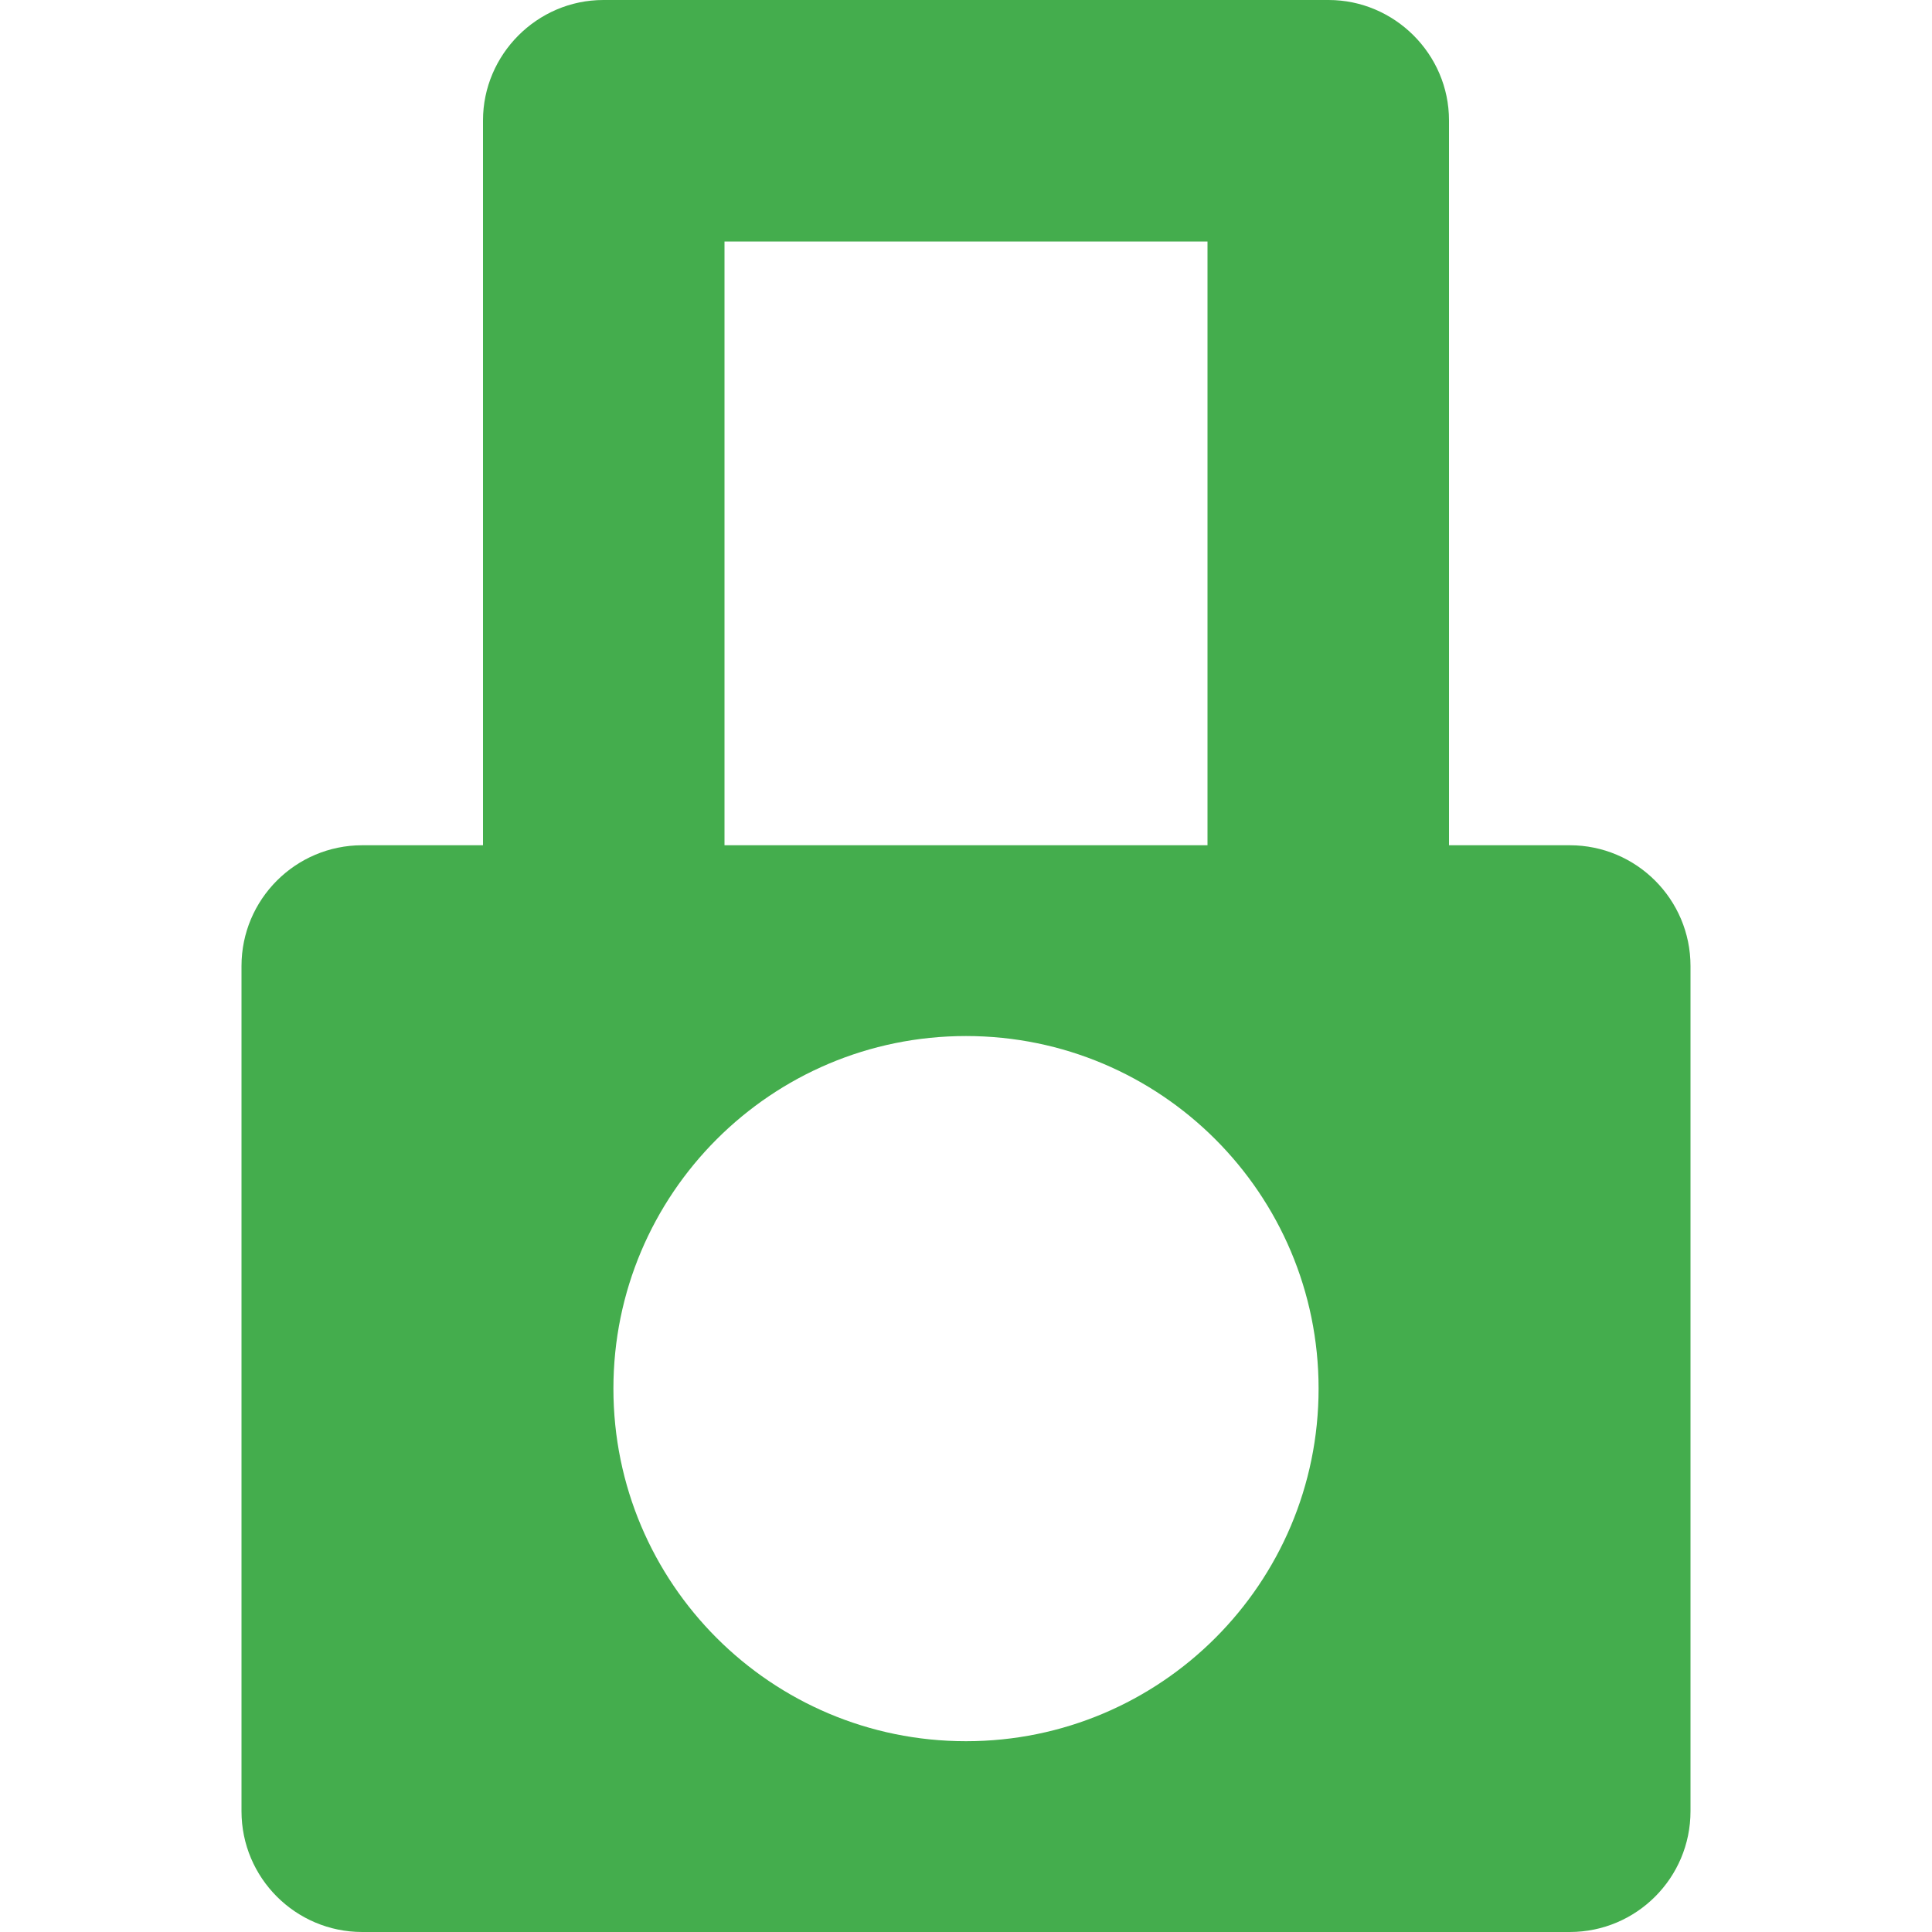
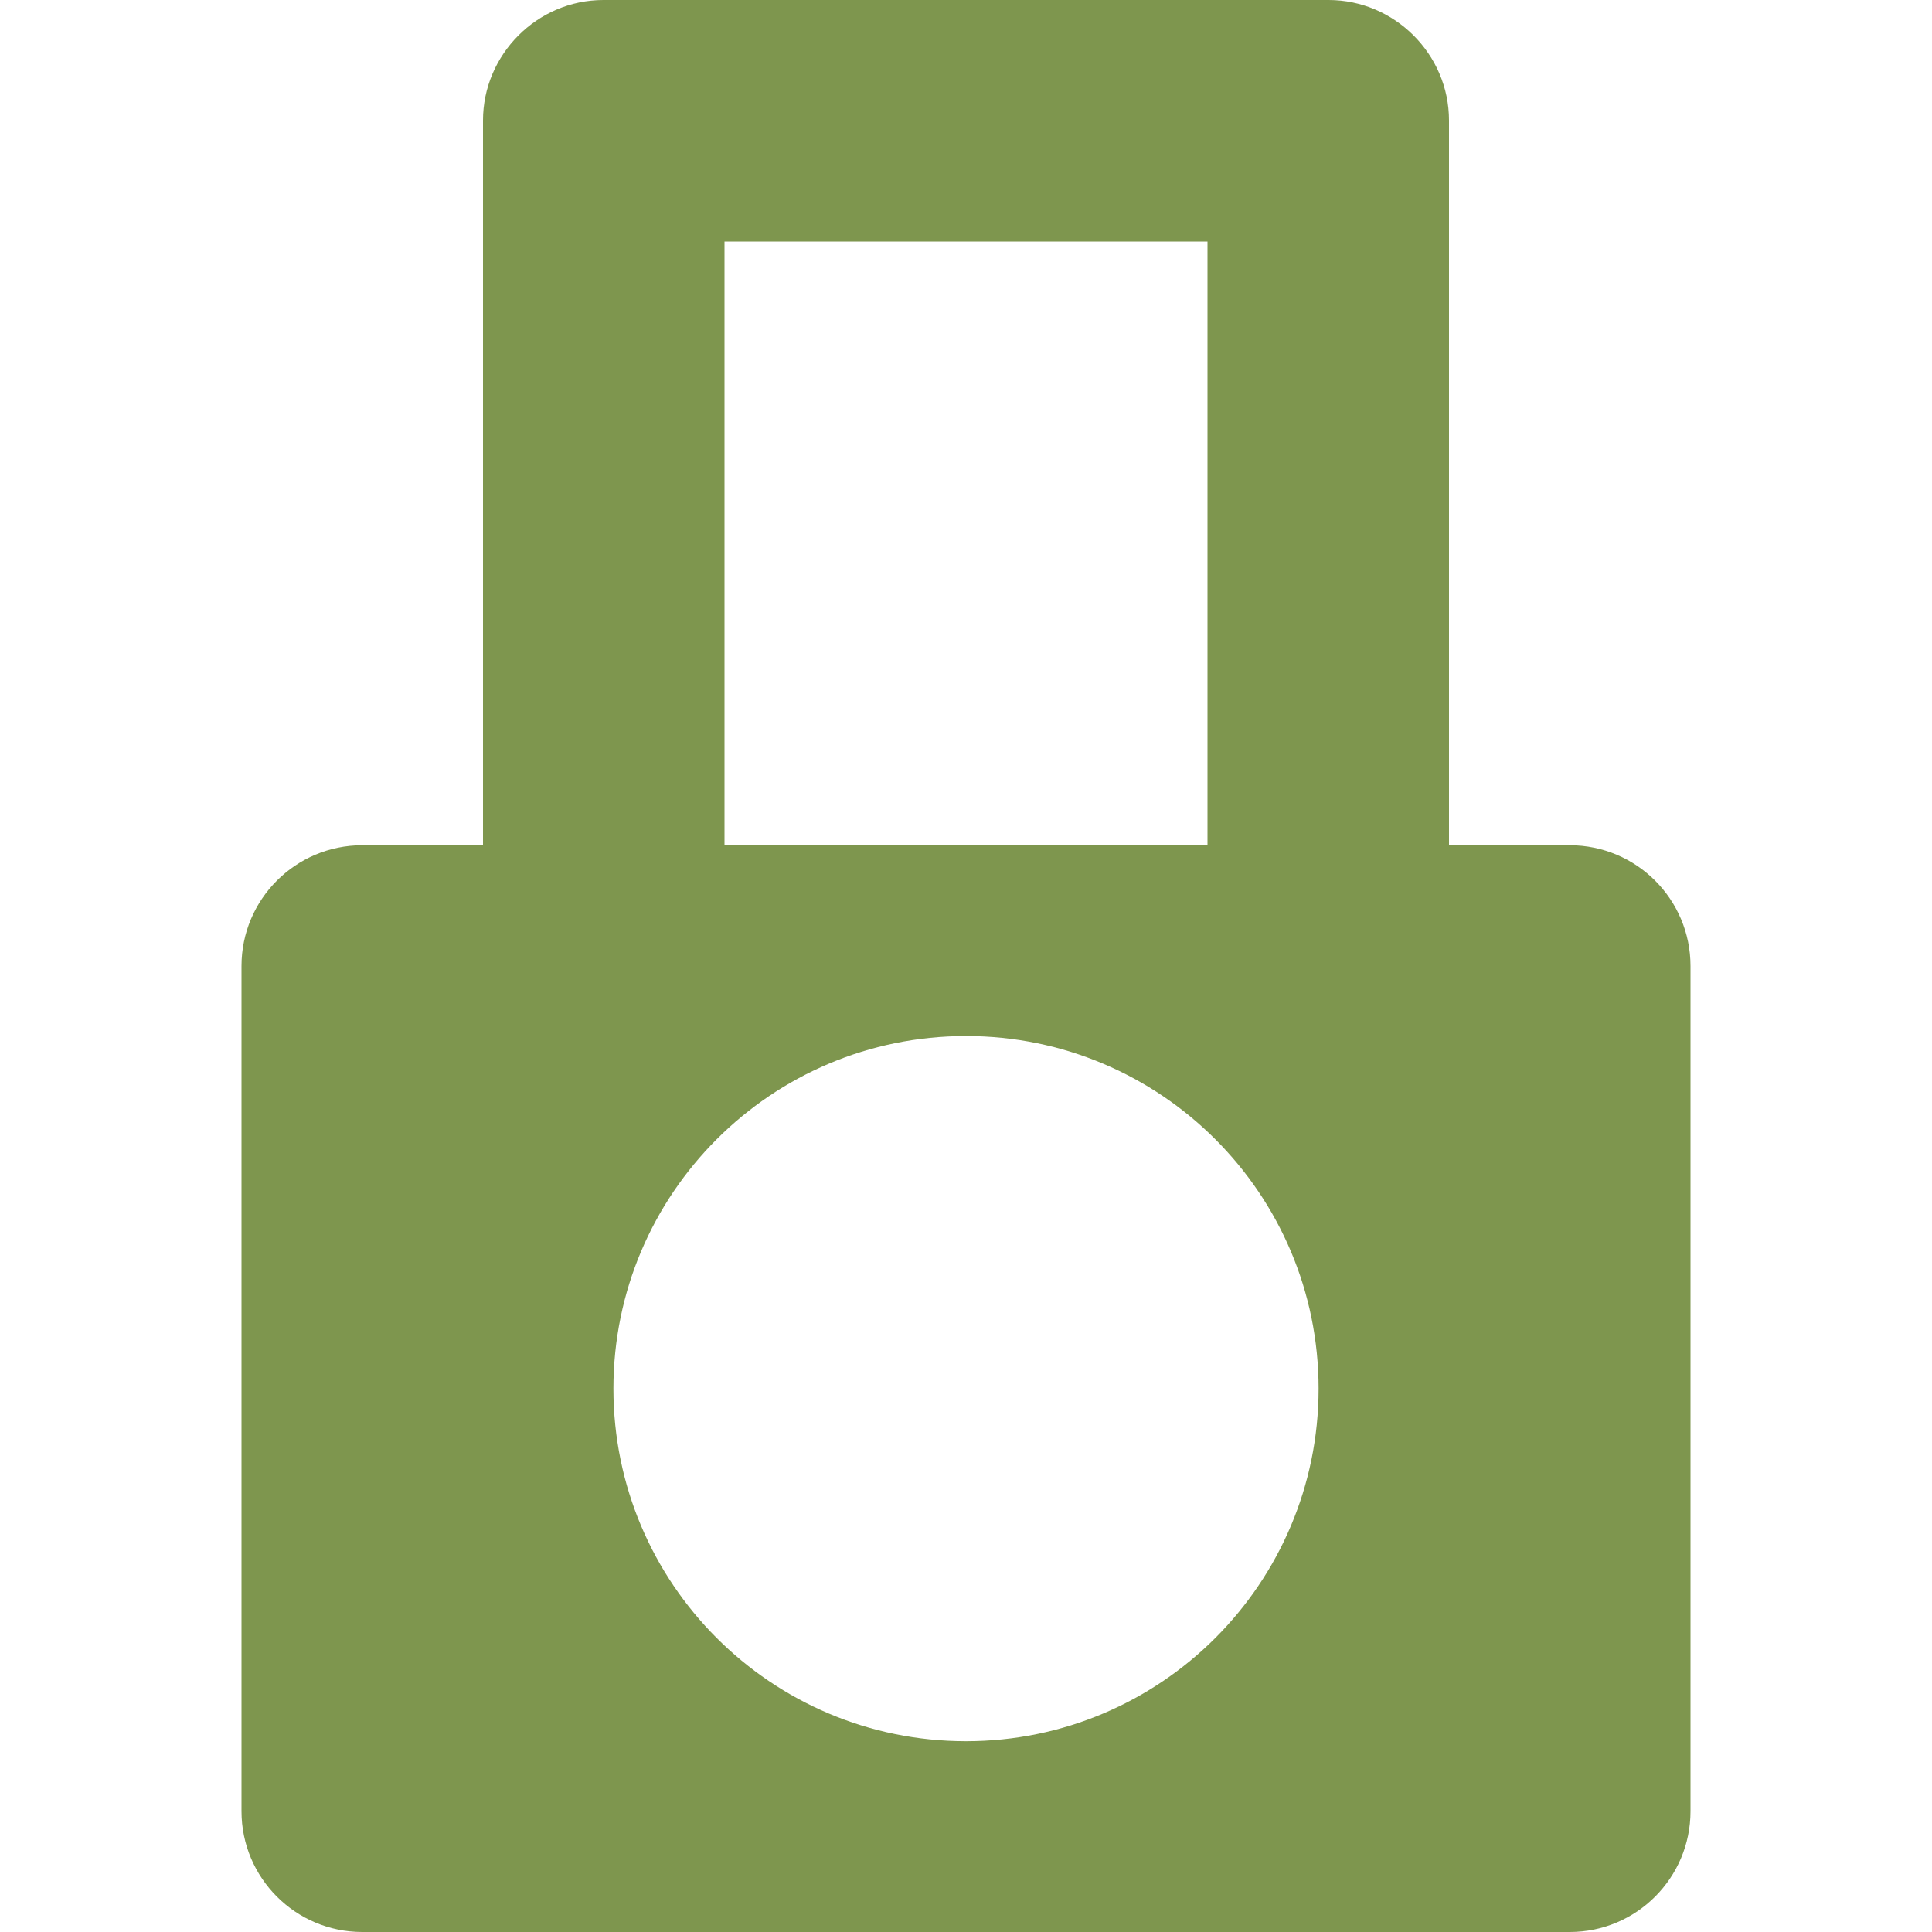
<svg xmlns="http://www.w3.org/2000/svg" width="16" height="16" viewBox="0 0 16 16">
-   <g fill="#44AD4D" fill-rule="evenodd" transform="translate(2 0)">
+   <g fill="#7E964E" fill-rule="evenodd" transform="translate(2 0)">
    <path d="M11,7 C11.552,7 12,7.448 12,8 L12,15 C12,15.552 11.552,16 11,16 L1,16 C0.448,16 6.76353751e-17,15.552 0,15 L0,8 C-6.76353751e-17,7.448 0.448,7 1,7 L11,7 Z M6,8.58 C4.387,8.58 3.08,9.887 3.08,11.5 C3.08,13.113 4.387,14.42 6,14.42 C7.613,14.42 8.92,13.113 8.92,11.5 C8.92,9.887 7.613,8.58 6,8.58 Z" />
    <path d="M8,7.01 C8,7.556 8.444,8 9,8 C9.552,8 10,7.547 10,7.003 L10,0.997 C10,0.447 9.547,0 9.003,0 L2.997,0 C2.447,0 2,0.453 2,0.997 L2,7.003 C1.999,7.36 2.189,7.691 2.497,7.871 C2.806,8.05 3.187,8.051 3.497,7.874 C3.807,7.696 3.999,7.366 4,7.009 L4,2 L8,2 L8,7.01 Z" />
  </g>
</svg>
